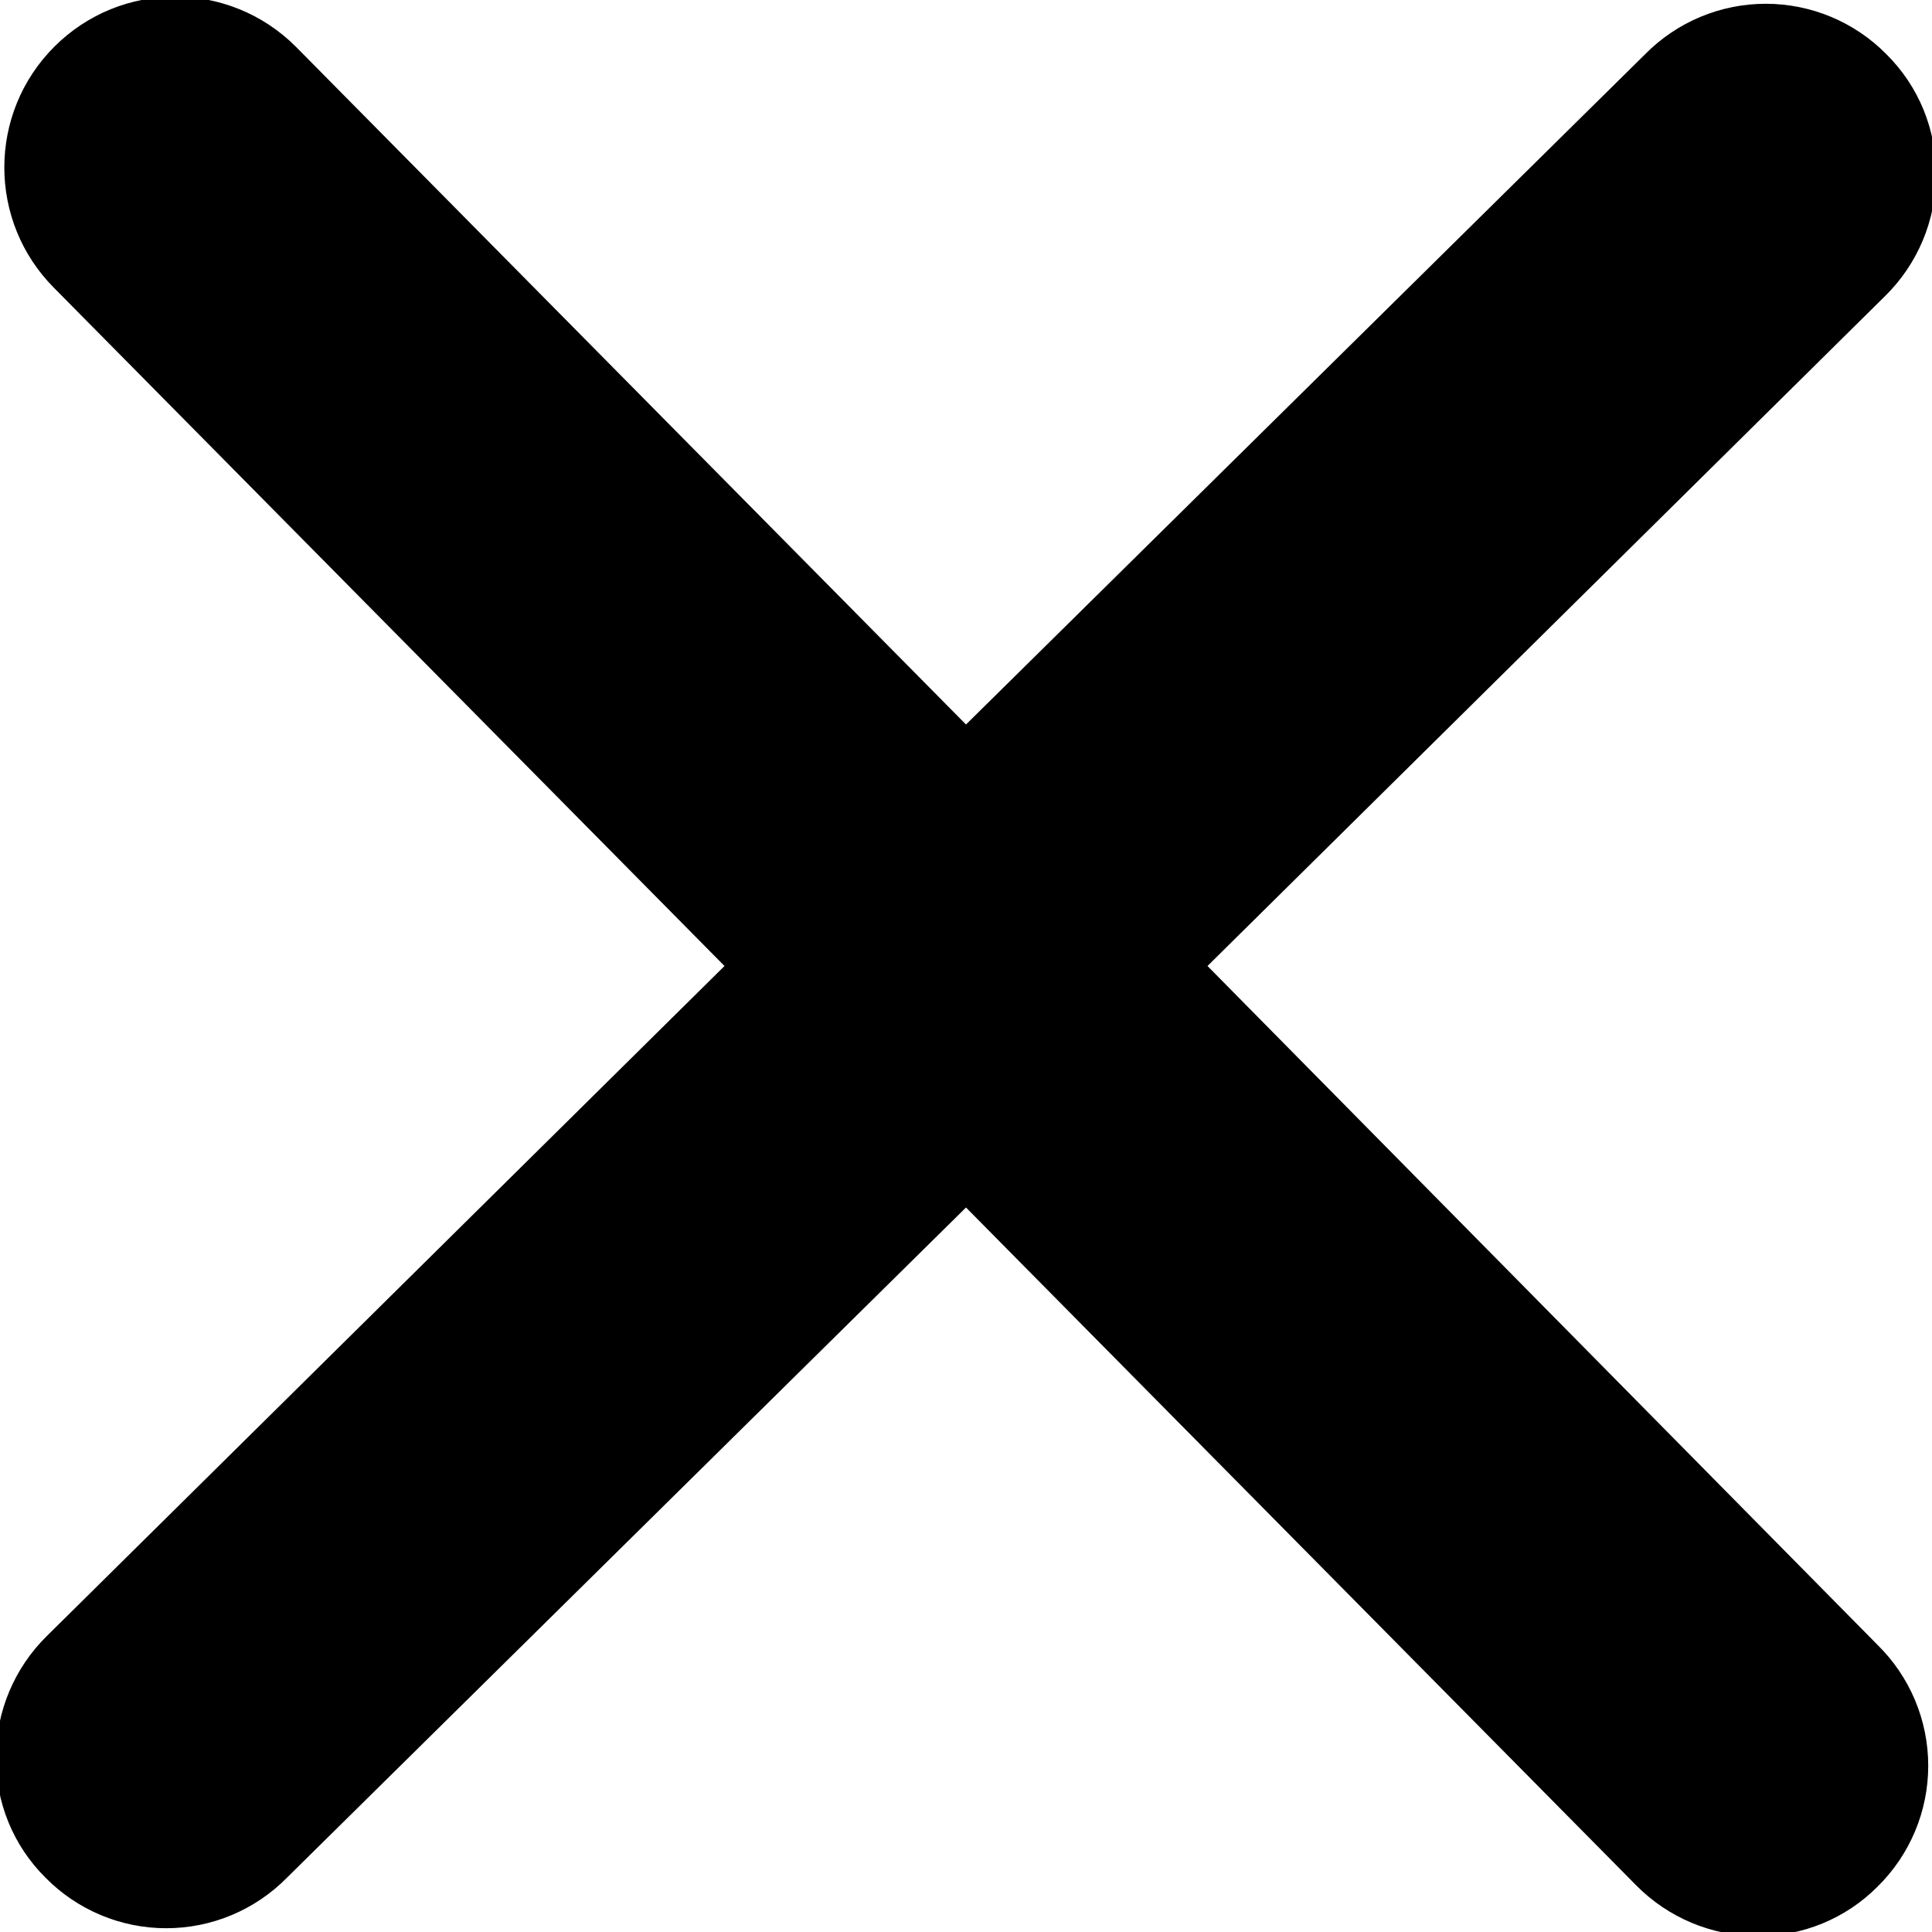
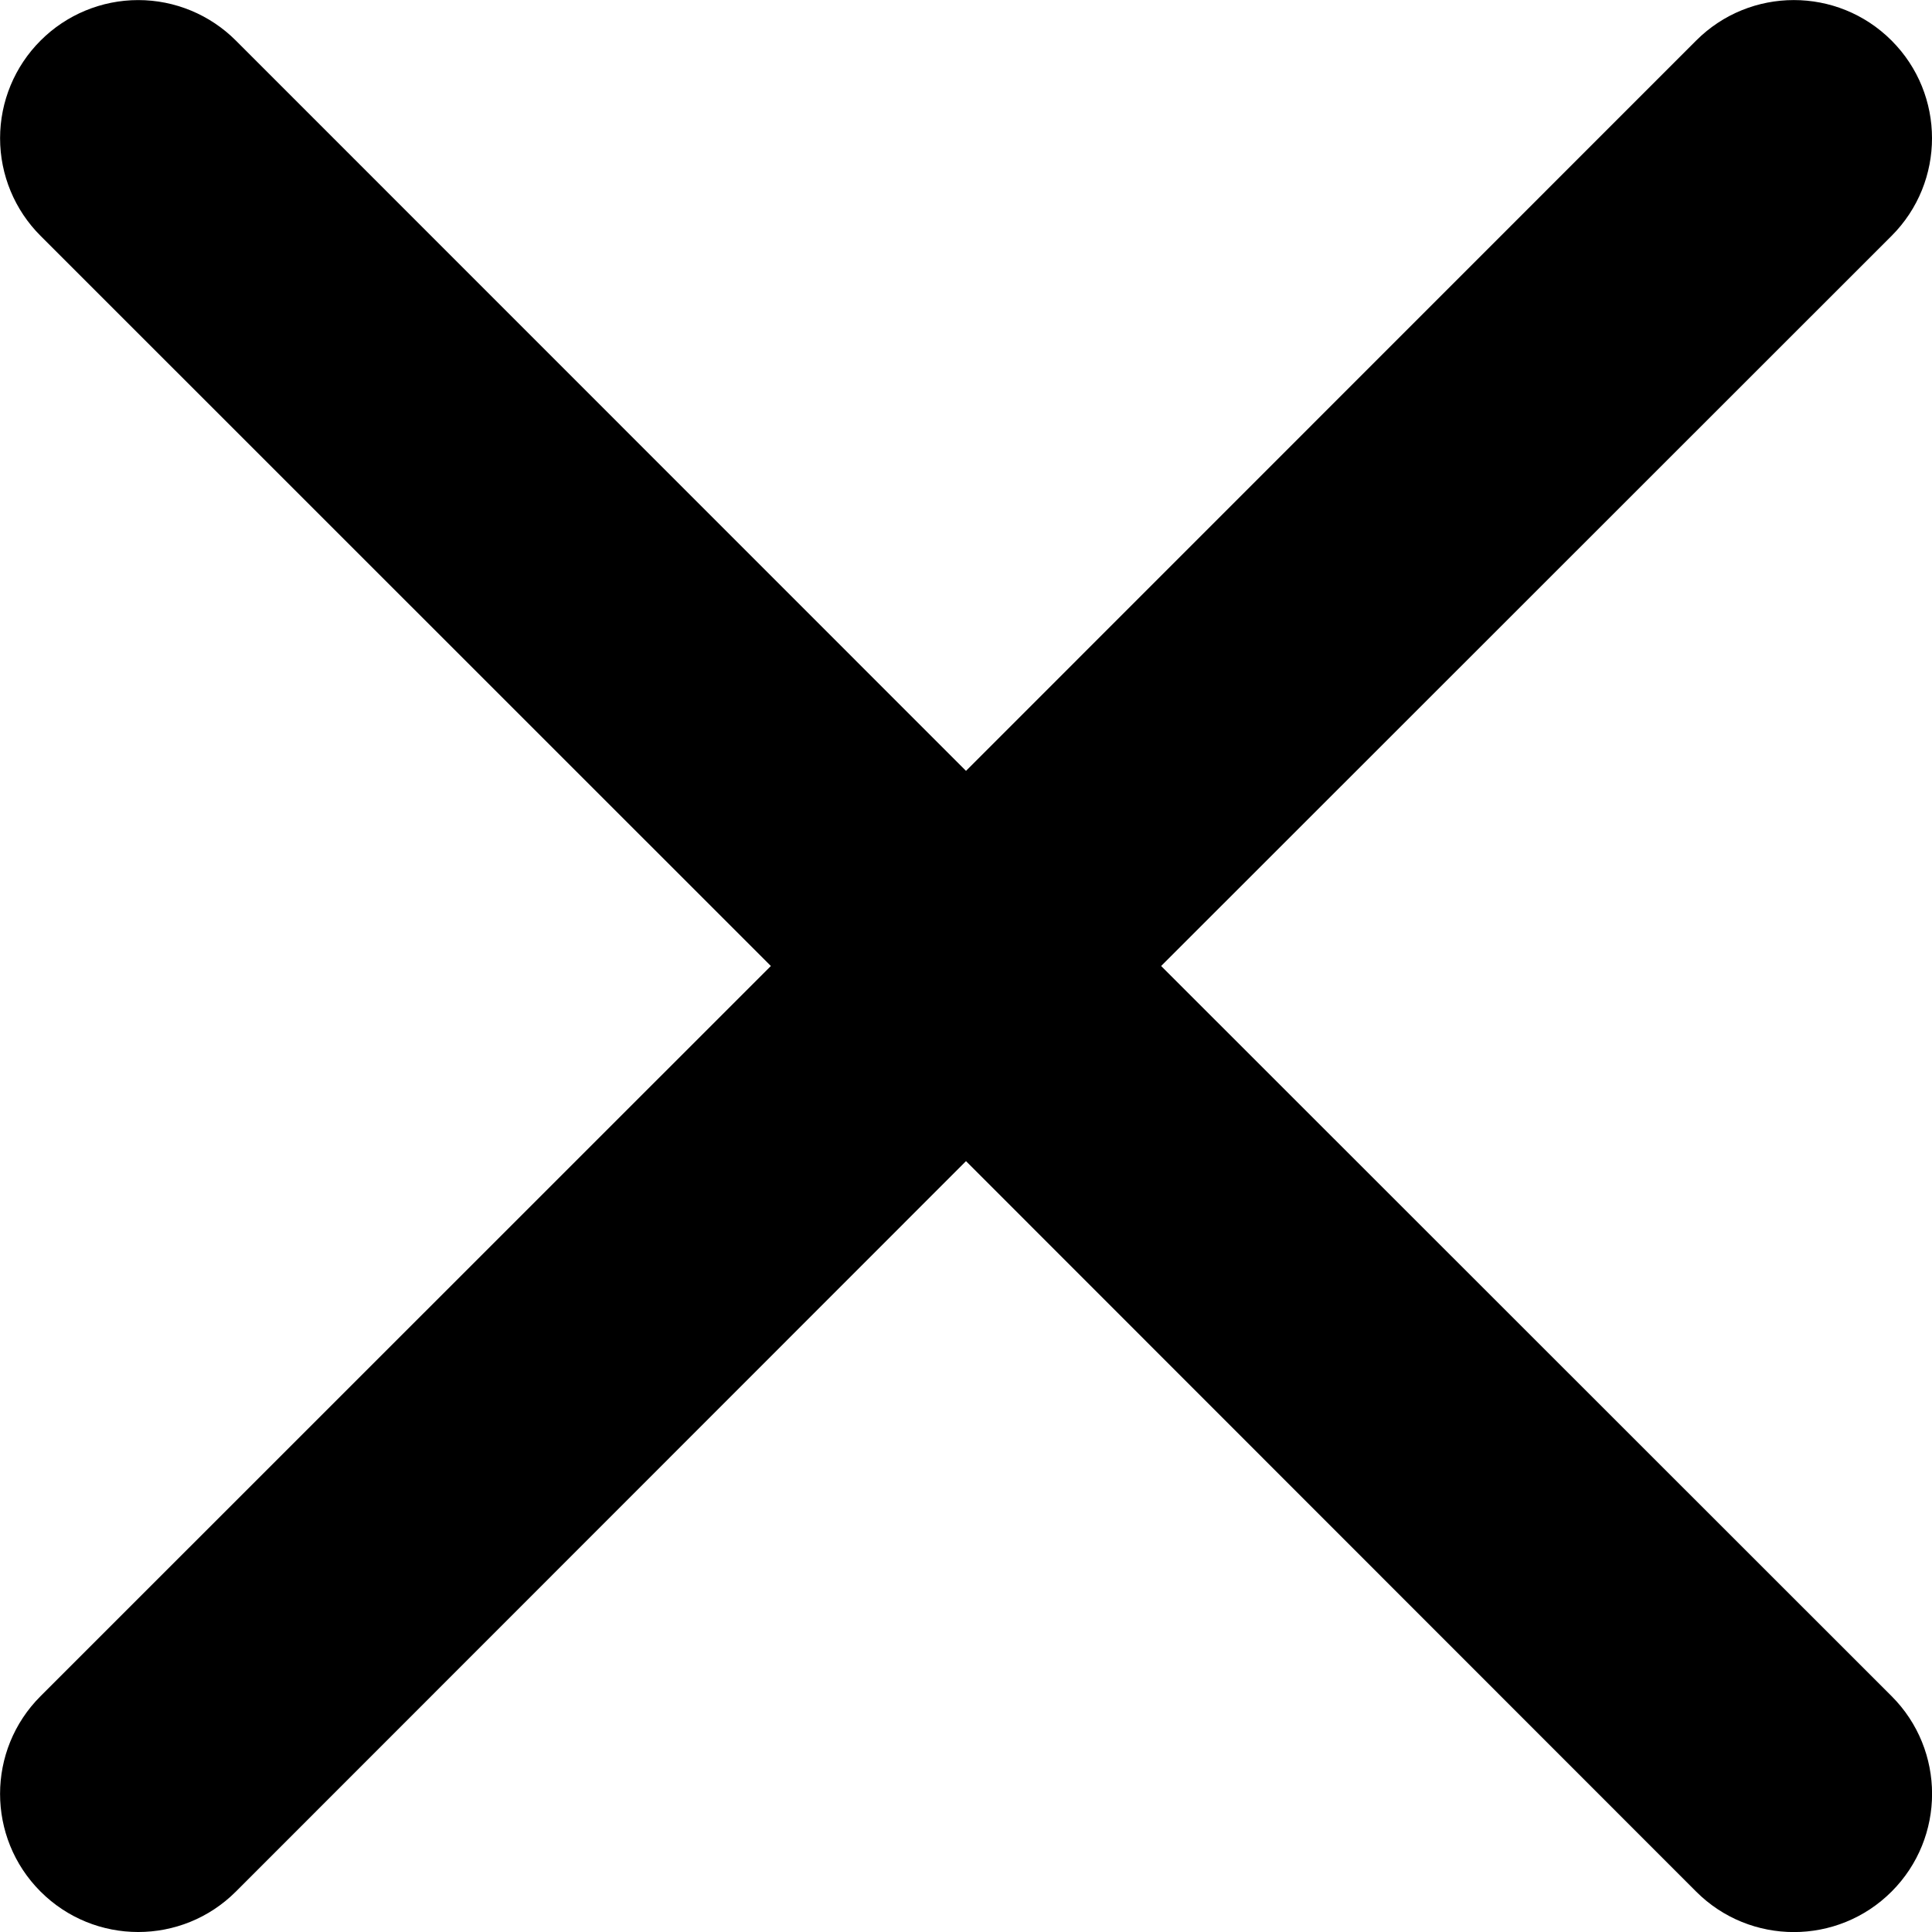
- <svg xmlns="http://www.w3.org/2000/svg" viewBox="0 0 48 48">
-   <path d="m30 24 16.84-16.65a4.23 4.23 0 0 0 1.26-3 4.16 4.16 0 0 0 -1.23-3 4.21 4.21 0 0 0 -6 0l-16.87 16.65-16.65-16.84a4.23 4.23 0 1 0 -6 6l16.65 16.84-16.84 16.65a4.23 4.23 0 0 0 -1.26 3 4.16 4.16 0 0 0 1.23 3 4.21 4.21 0 0 0 6 0l16.87-16.65 16.65 16.84a4.23 4.23 0 0 0 3 1.26 4.16 4.16 0 0 0 3-1.23 4.21 4.21 0 0 0 0-6z" />
+ <svg xmlns="http://www.w3.org/2000/svg" viewBox="0 0 12 12">
+   <path d="M.252.252a.857.857 0 0 1 1.213 0L6 4.788 10.535.252a.858.858 0 0 1 1.214 1.213L7.212 6l4.537 4.535a.858.858 0 1 1-1.214 1.214L6 7.212l-4.535 4.537a.857.857 0 1 1-1.213-1.214L4.788 6 .252 1.465a.857.857 0 0 1 0-1.213Z" />
</svg>
